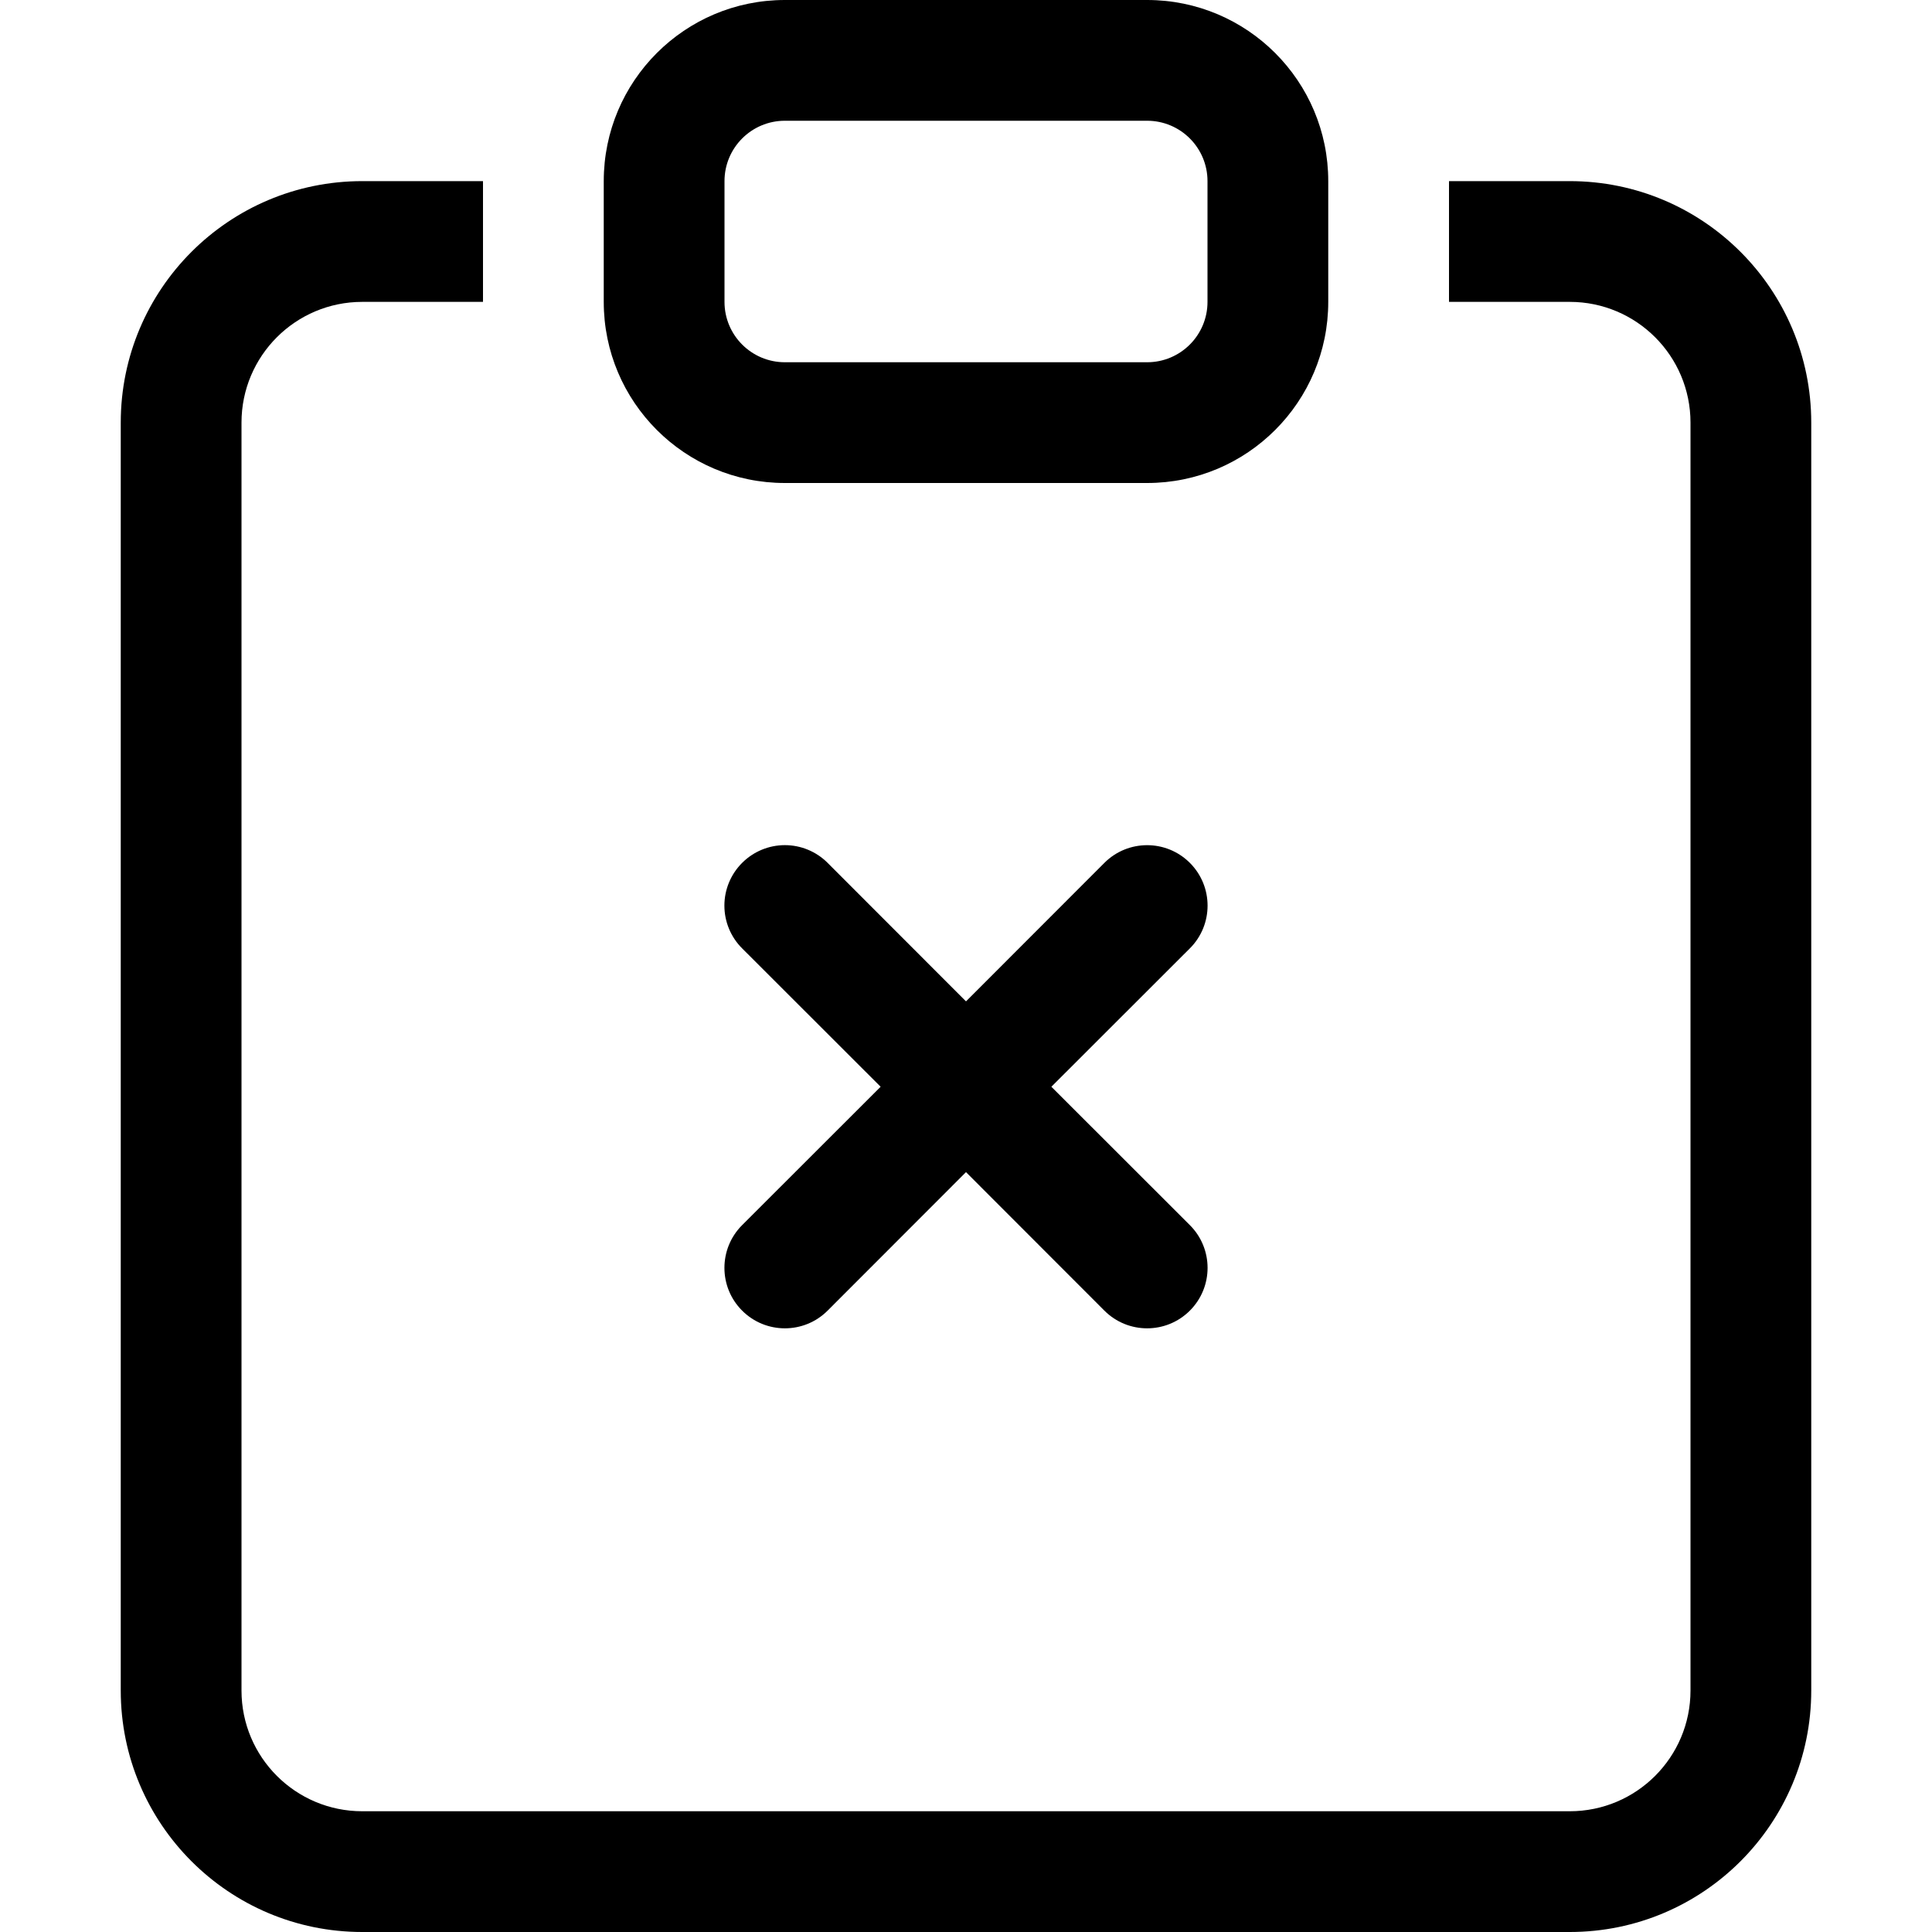
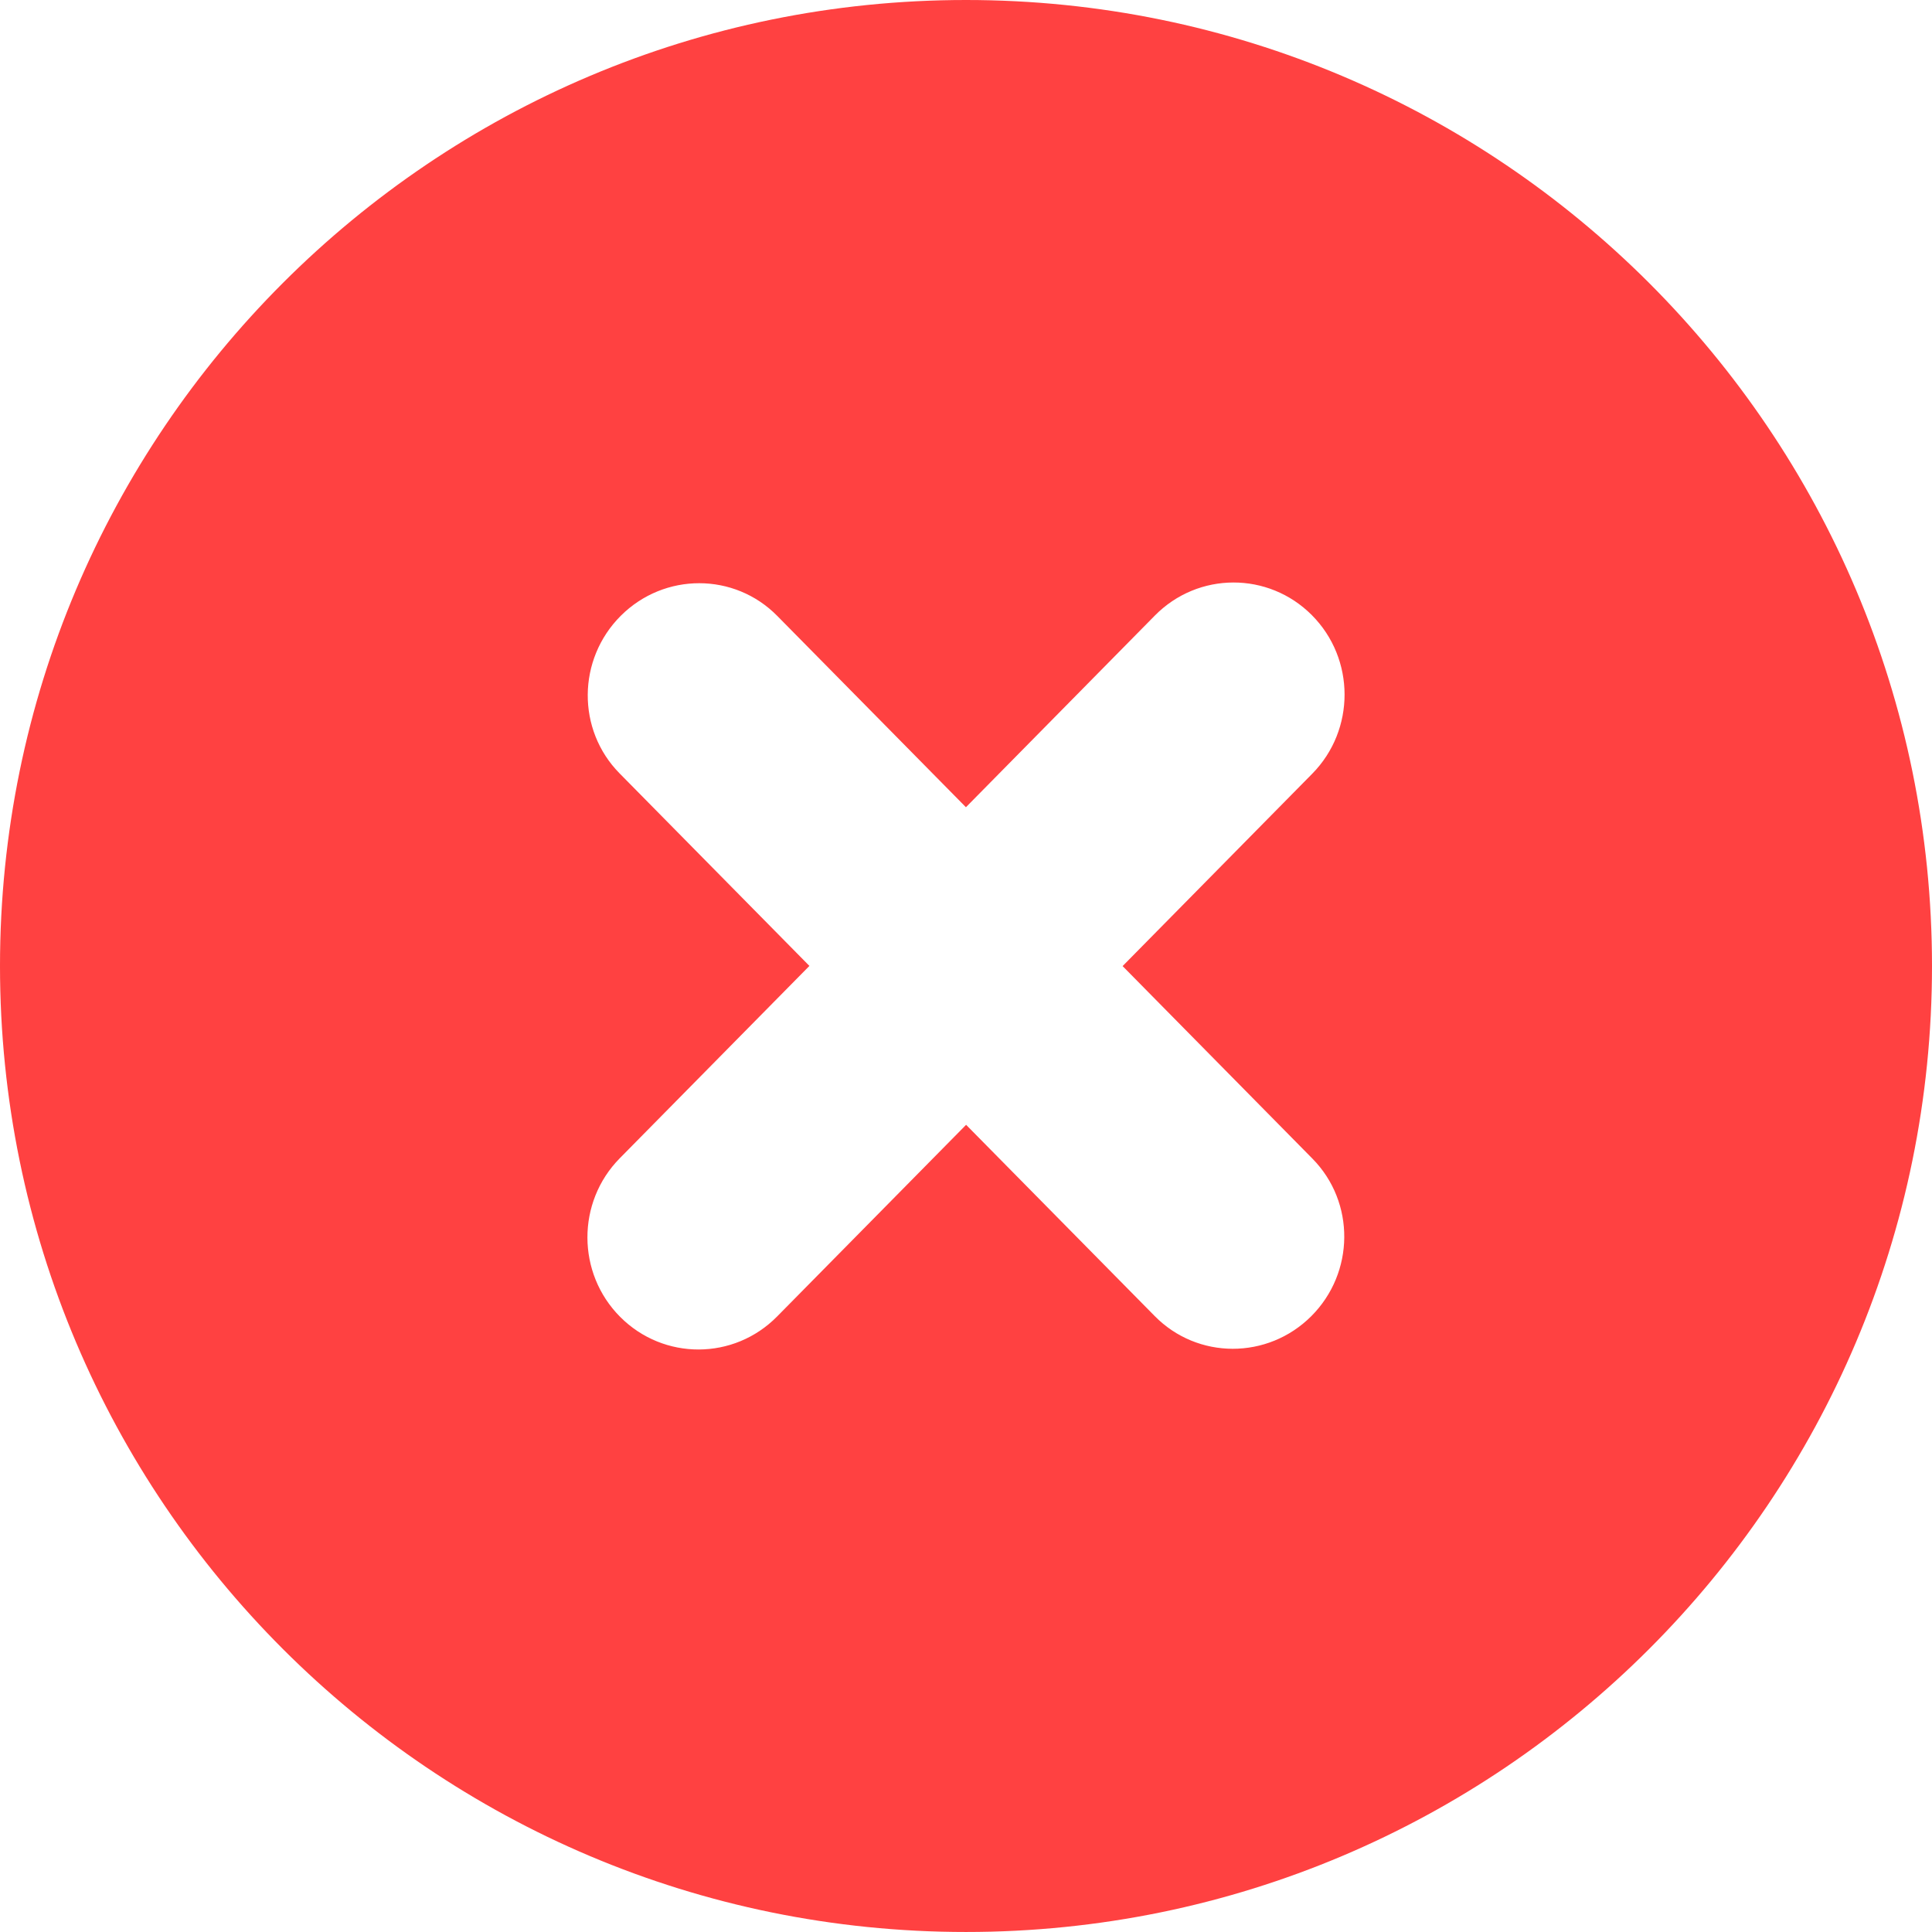
- <svg xmlns="http://www.w3.org/2000/svg" width="16" height="16" fill="currentColor" class="bi bi-clipboard-x" viewBox="0 0 16 16">
-   <path fill-rule="evenodd" d="M6.146 7.146a.5.5 0 0 1 .708 0L8 8.293l1.146-1.147a.5.5 0 1 1 .708.708L8.707 9l1.147 1.146a.5.5 0 0 1-.708.708L8 9.707l-1.146 1.147a.5.5 0 0 1-.708-.708L7.293 9 6.146 7.854a.5.5 0 0 1 0-.708z" />
-   <path d="M4 1.5H3a2 2 0 0 0-2 2V14a2 2 0 0 0 2 2h10a2 2 0 0 0 2-2V3.5a2 2 0 0 0-2-2h-1v1h1a1 1 0 0 1 1 1V14a1 1 0 0 1-1 1H3a1 1 0 0 1-1-1V3.5a1 1 0 0 1 1-1h1v-1z" />
-   <path d="M9.5 1a.5.5 0 0 1 .5.5v1a.5.5 0 0 1-.5.5h-3a.5.5 0 0 1-.5-.5v-1a.5.5 0 0 1 .5-.5h3zm-3-1A1.5 1.5 0 0 0 5 1.5v1A1.5 1.5 0 0 0 6.5 4h3A1.5 1.5 0 0 0 11 2.5v-1A1.5 1.5 0 0 0 9.5 0h-3z" />
+ <svg xmlns="http://www.w3.org/2000/svg" version="1.1" id="Layer_1" x="0px" y="0px" width="122.879px" height="122.879px" viewBox="0 0 122.879 122.879" enable-background="new 0 0 122.879 122.879" xml:space="preserve">
+   <g>
+     <path fill-rule="evenodd" clip-rule="evenodd" fill="#FF4141" d="M61.44,0c33.933,0,61.439,27.507,61.439,61.439 s-27.506,61.439-61.439,61.439C27.507,122.879,0,95.372,0,61.439S27.507,0,61.44,0L61.44,0z M73.451,39.151 c2.75-2.793,7.221-2.805,9.986-0.027c2.764,2.776,2.775,7.292,0.027,10.083L71.4,61.445l12.076,12.249 c2.729,2.77,2.689,7.257-0.08,10.022c-2.773,2.765-7.23,2.758-9.955-0.013L61.446,71.54L49.428,83.728 c-2.75,2.793-7.22,2.805-9.986,0.027c-2.763-2.776-2.776-7.293-0.027-10.084L51.48,61.434L39.403,49.185 c-2.728-2.769-2.689-7.256,0.082-10.022c2.772-2.765,7.229-2.758,9.953,0.013l11.997,12.165L73.451,39.151L73.451,39.151z" />
+   </g>
</svg>
